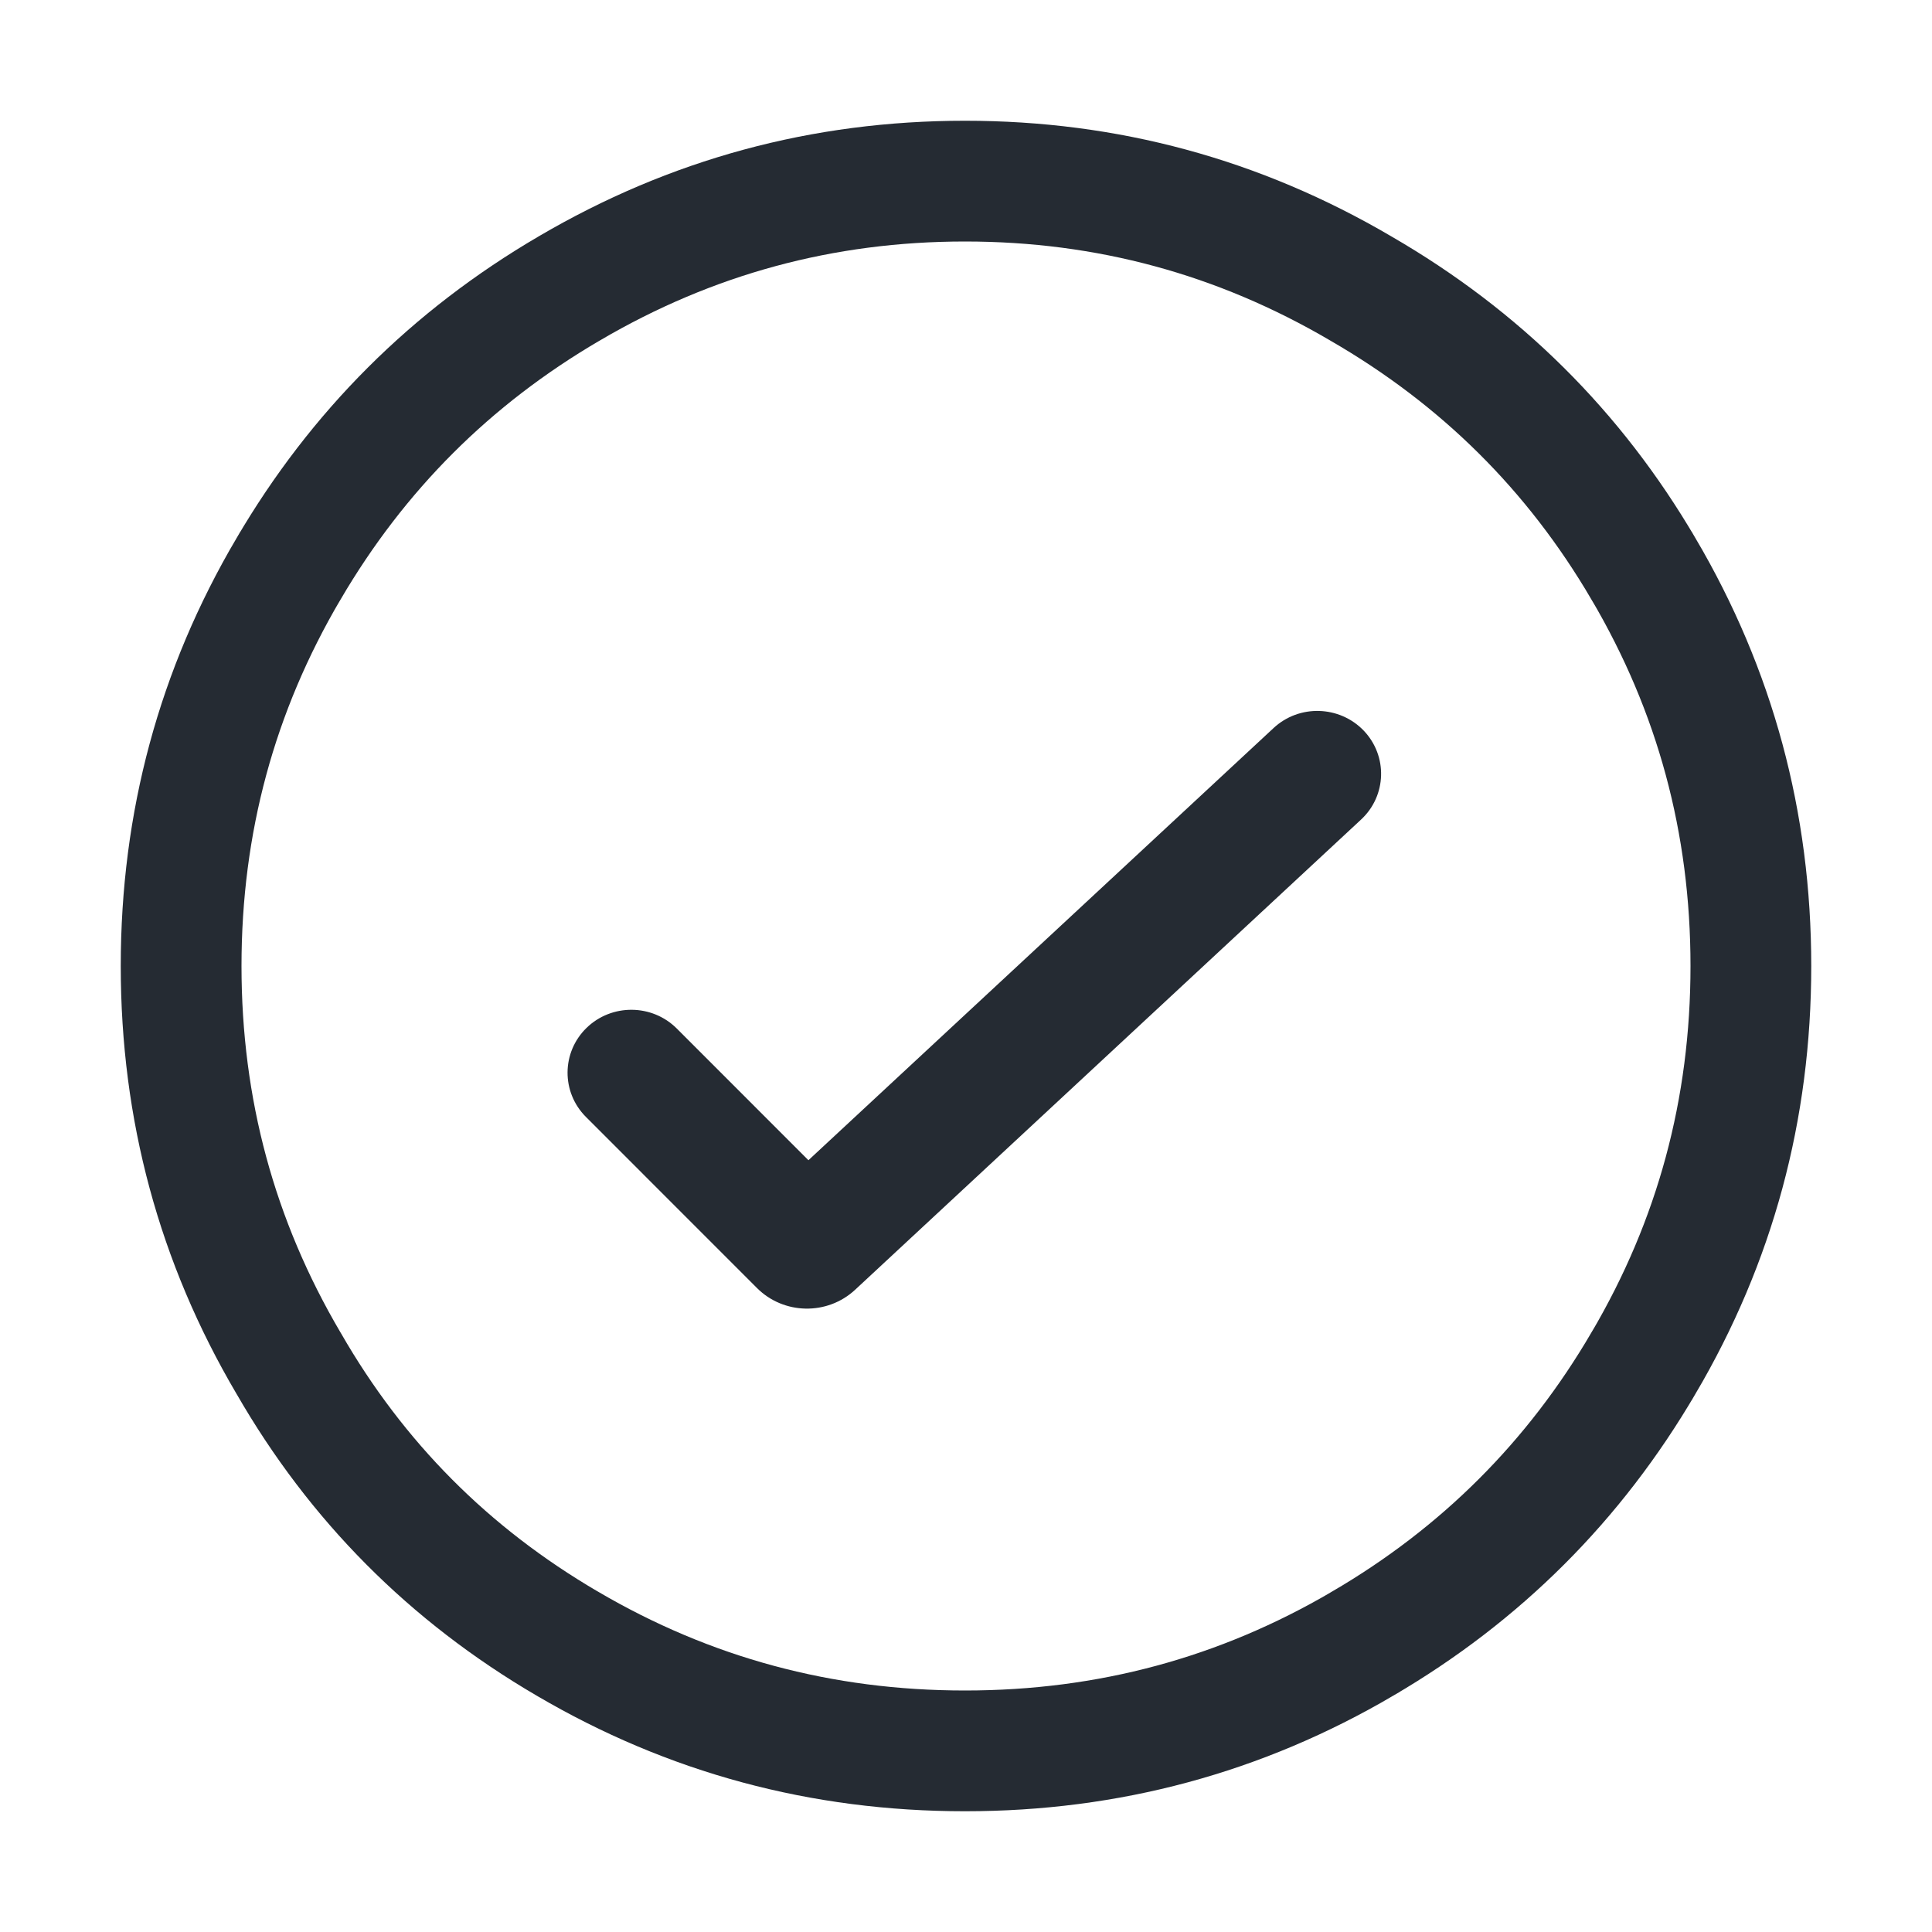
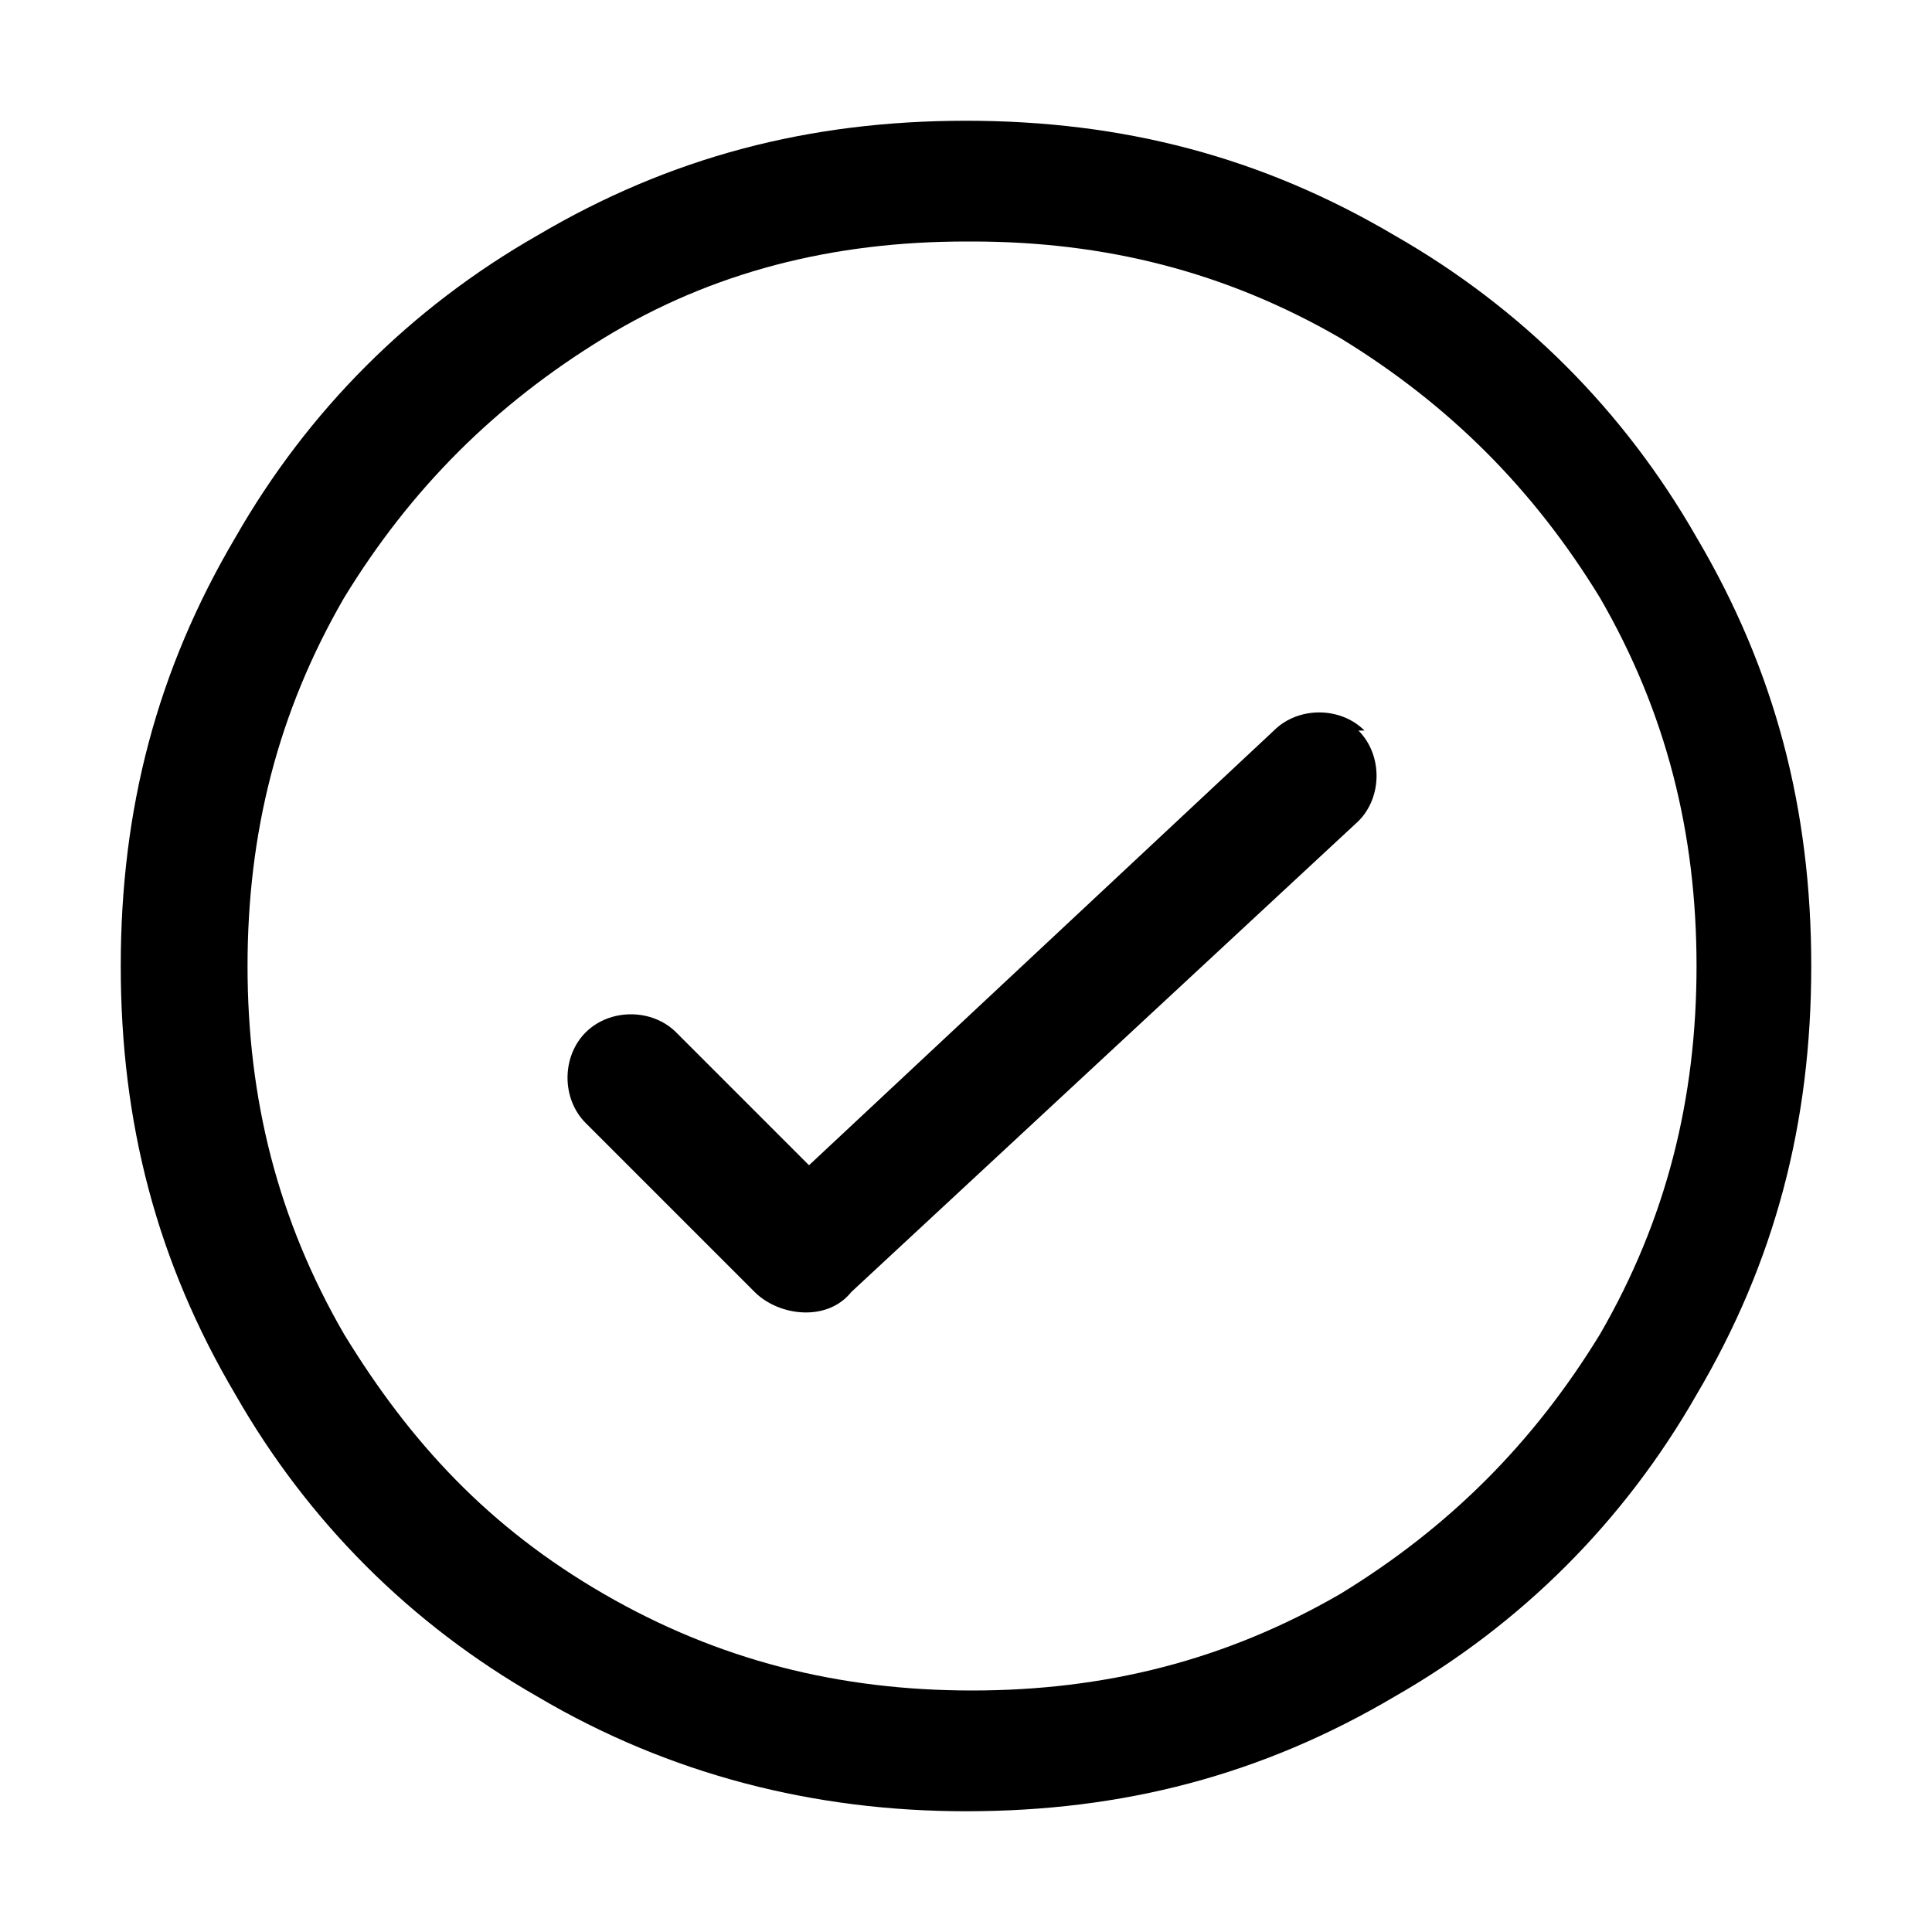
- <svg xmlns="http://www.w3.org/2000/svg" viewBox="0 0 32 32" fill="none">
-   <path d="M27.222 22.577L27.221 22.578C26.076 24.534 24.529 26.078 22.571 27.223L22.57 27.224C20.551 28.408 18.362 29 15.983 29C13.604 29 11.415 28.408 9.397 27.224L9.395 27.223C7.439 26.079 5.906 24.537 4.783 22.585L4.783 22.585L4.778 22.577C3.592 20.562 3 18.376 3 16C3 13.624 3.592 11.438 4.778 9.423L4.779 9.422C5.925 7.466 7.471 5.922 9.429 4.777L9.431 4.776C11.45 3.591 13.628 3 15.983 3C18.338 3 20.516 3.591 22.536 4.776L22.536 4.776L22.541 4.779C24.522 5.924 26.077 7.468 27.221 9.422L27.222 9.423C28.408 11.438 29 13.624 29 16C29 18.376 28.408 20.562 27.222 22.577Z" stroke="#252B33" stroke-width="2" />
-   <path d="M22.588 12.102C22.187 11.684 21.518 11.664 21.094 12.059L13.39 19.217L11.21 17.036C10.8 16.626 10.131 16.621 9.715 17.025C9.3 17.429 9.295 18.089 9.704 18.499L12.537 21.333C12.981 21.777 13.703 21.79 14.163 21.363L22.543 13.575C22.968 13.181 22.988 12.521 22.588 12.102Z" fill="#252B33" />
+ <svg xmlns="http://www.w3.org/2000/svg" version="1.1" viewBox="0 0 32 32">
+   <path class="st0" d="M16,30c-2.5,0-4.9-.6-7.1-1.9-2.1-1.2-3.8-2.9-5-5-1.3-2.2-1.9-4.5-1.9-7.1s.6-4.9,1.9-7.1c1.2-2.1,2.9-3.8,5-5,2.2-1.3,4.5-1.9,7.1-1.9s4.9.6,7.1,1.9c2.1,1.2,3.8,2.9,5,5,1.3,2.2,1.9,4.5,1.9,7.1s-.6,4.9-1.9,7.1c-1.2,2.1-2.9,3.8-5,5-2.2,1.3-4.5,1.9-7.1,1.9ZM16,4c-2.2,0-4.2.5-6,1.6-1.8,1.1-3.2,2.5-4.3,4.3-1.1,1.9-1.6,3.9-1.6,6.1s.5,4.2,1.6,6.1c1.1,1.8,2.4,3.2,4.3,4.3,1.9,1.1,3.9,1.6,6.1,1.6s4.2-.5,6.1-1.6c1.8-1.1,3.2-2.5,4.3-4.3h0c1.1-1.9,1.6-3.9,1.6-6.1s-.5-4.2-1.6-6.1c-1.1-1.8-2.5-3.2-4.3-4.3-1.9-1.1-3.9-1.6-6.1-1.6ZM22.6,12.1c-.4-.4-1.1-.4-1.5,0l-7.7,7.2-2.2-2.2c-.4-.4-1.1-.4-1.5,0-.4.4-.4,1.1,0,1.5l2.8,2.8c.4.4,1.2.5,1.6,0l8.4-7.8c.4-.4.4-1.1,0-1.5Z" />
</svg>
